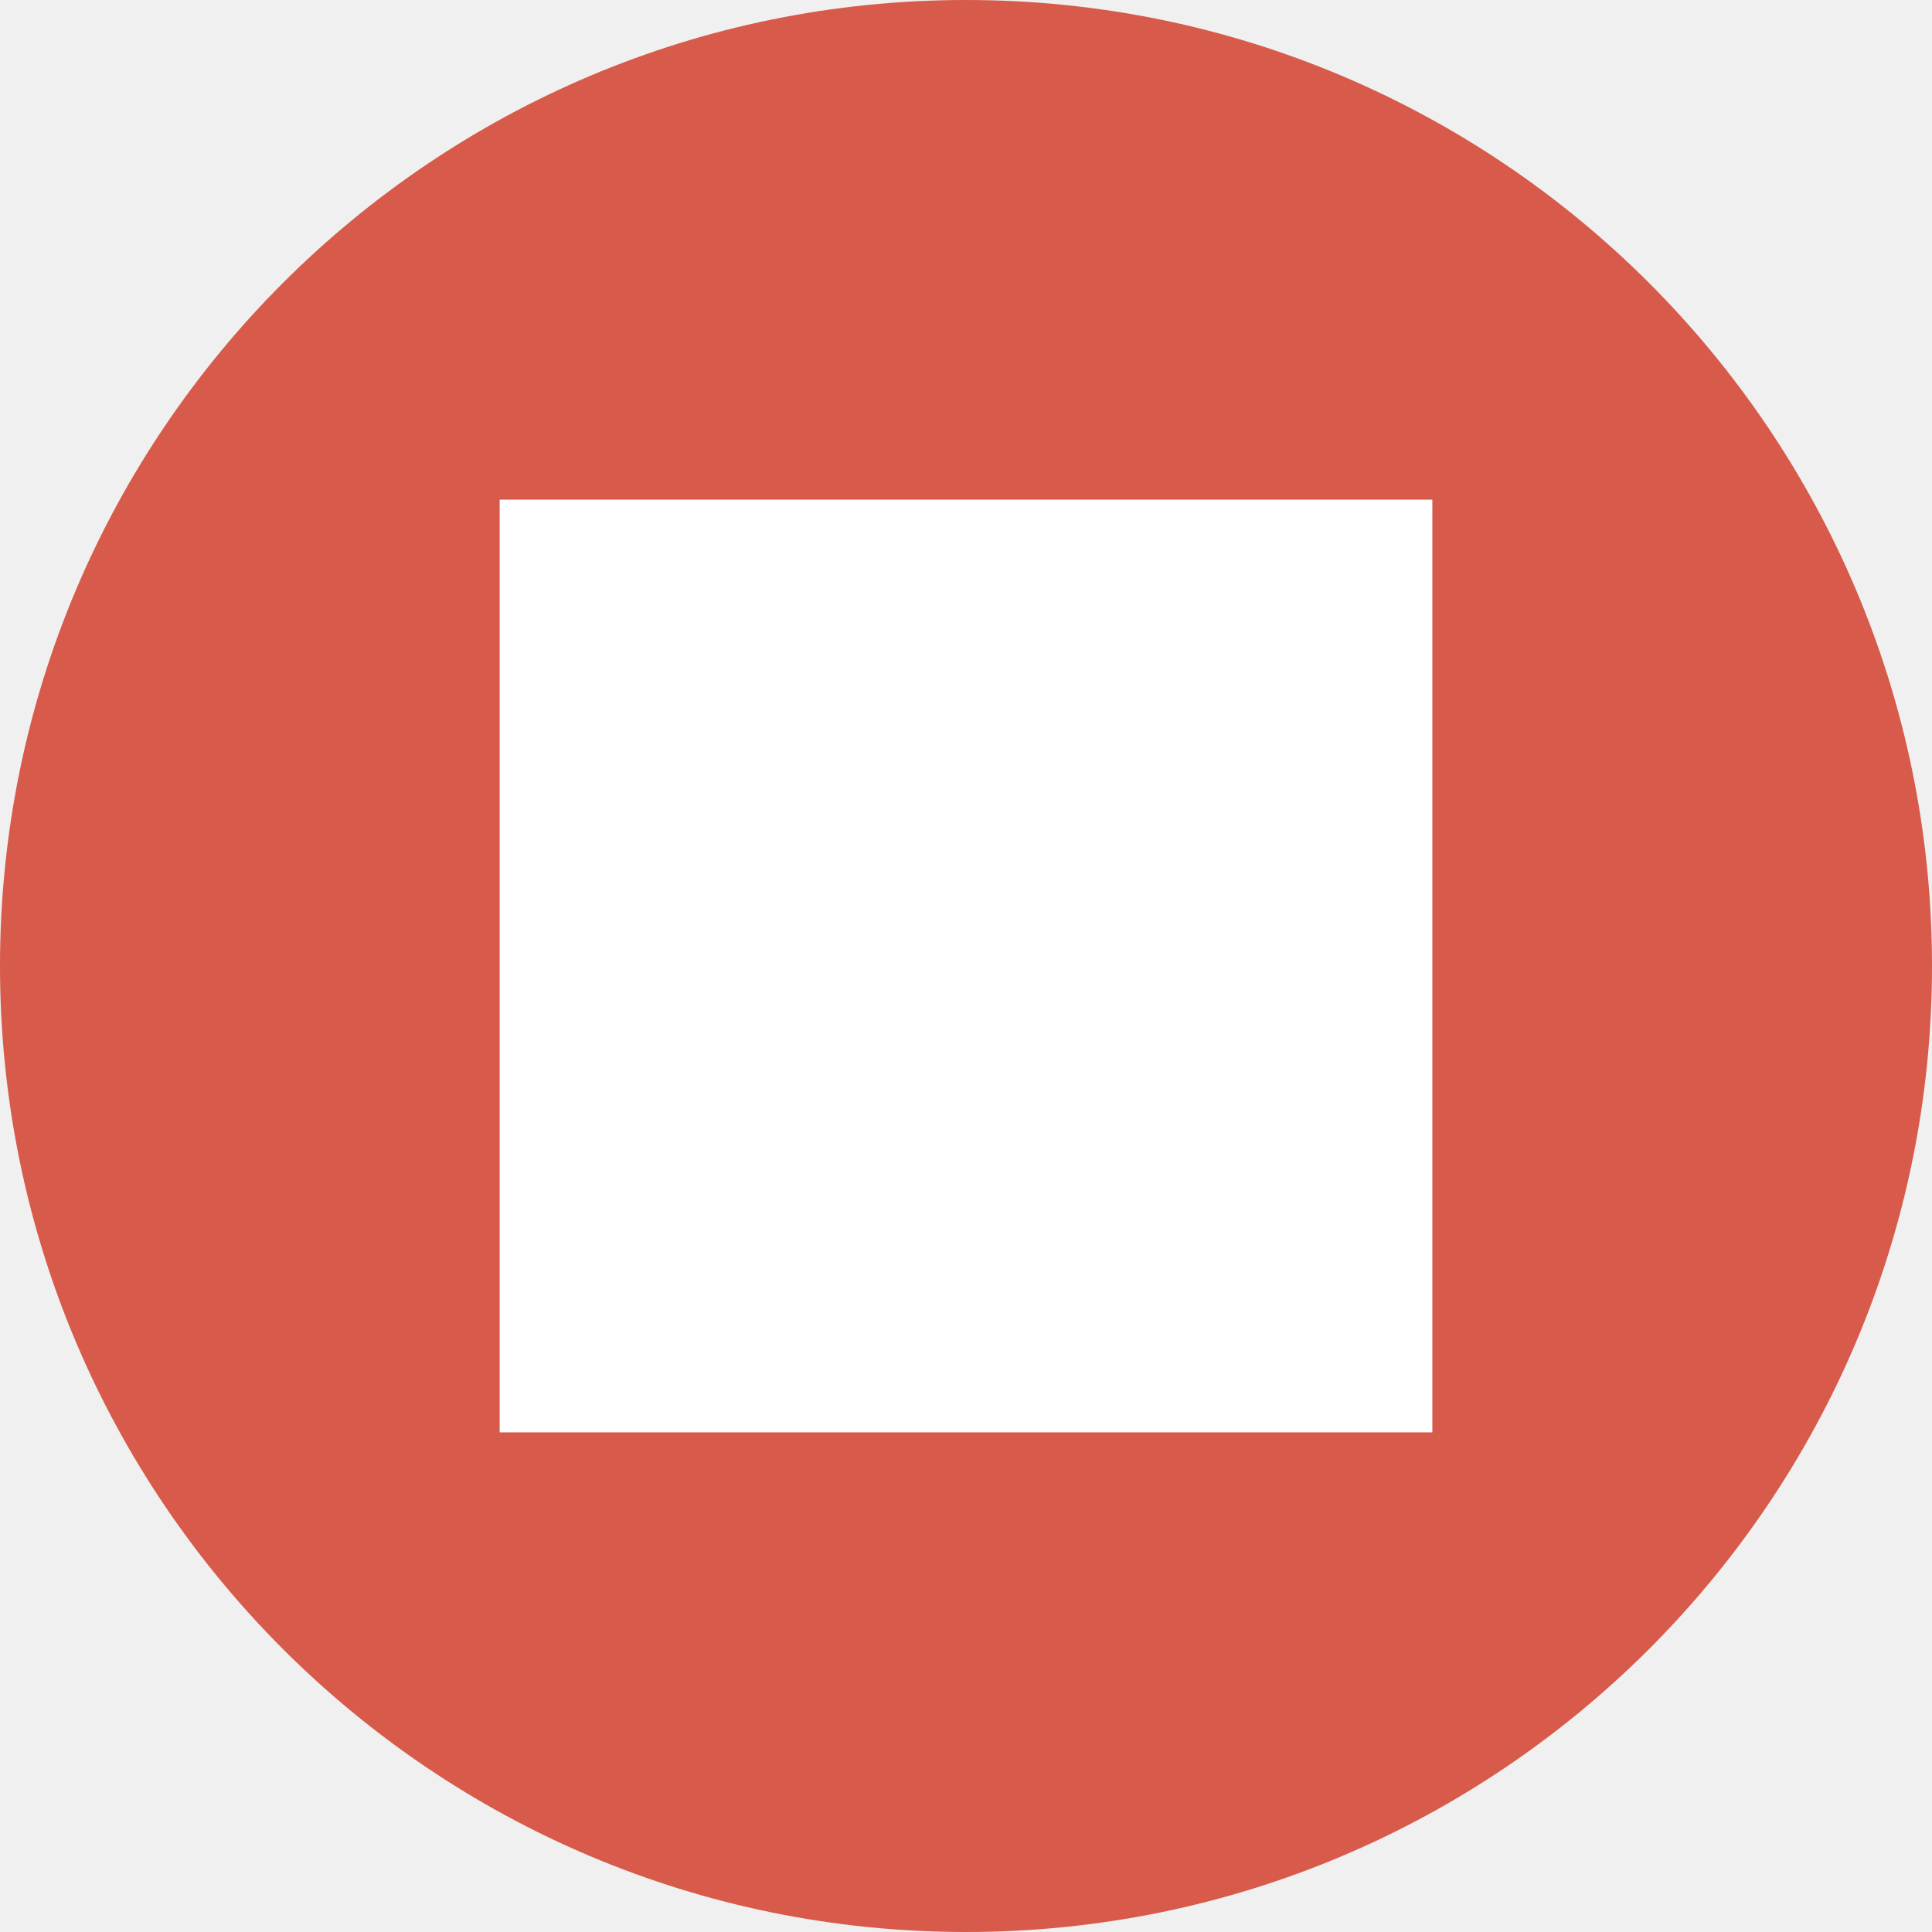
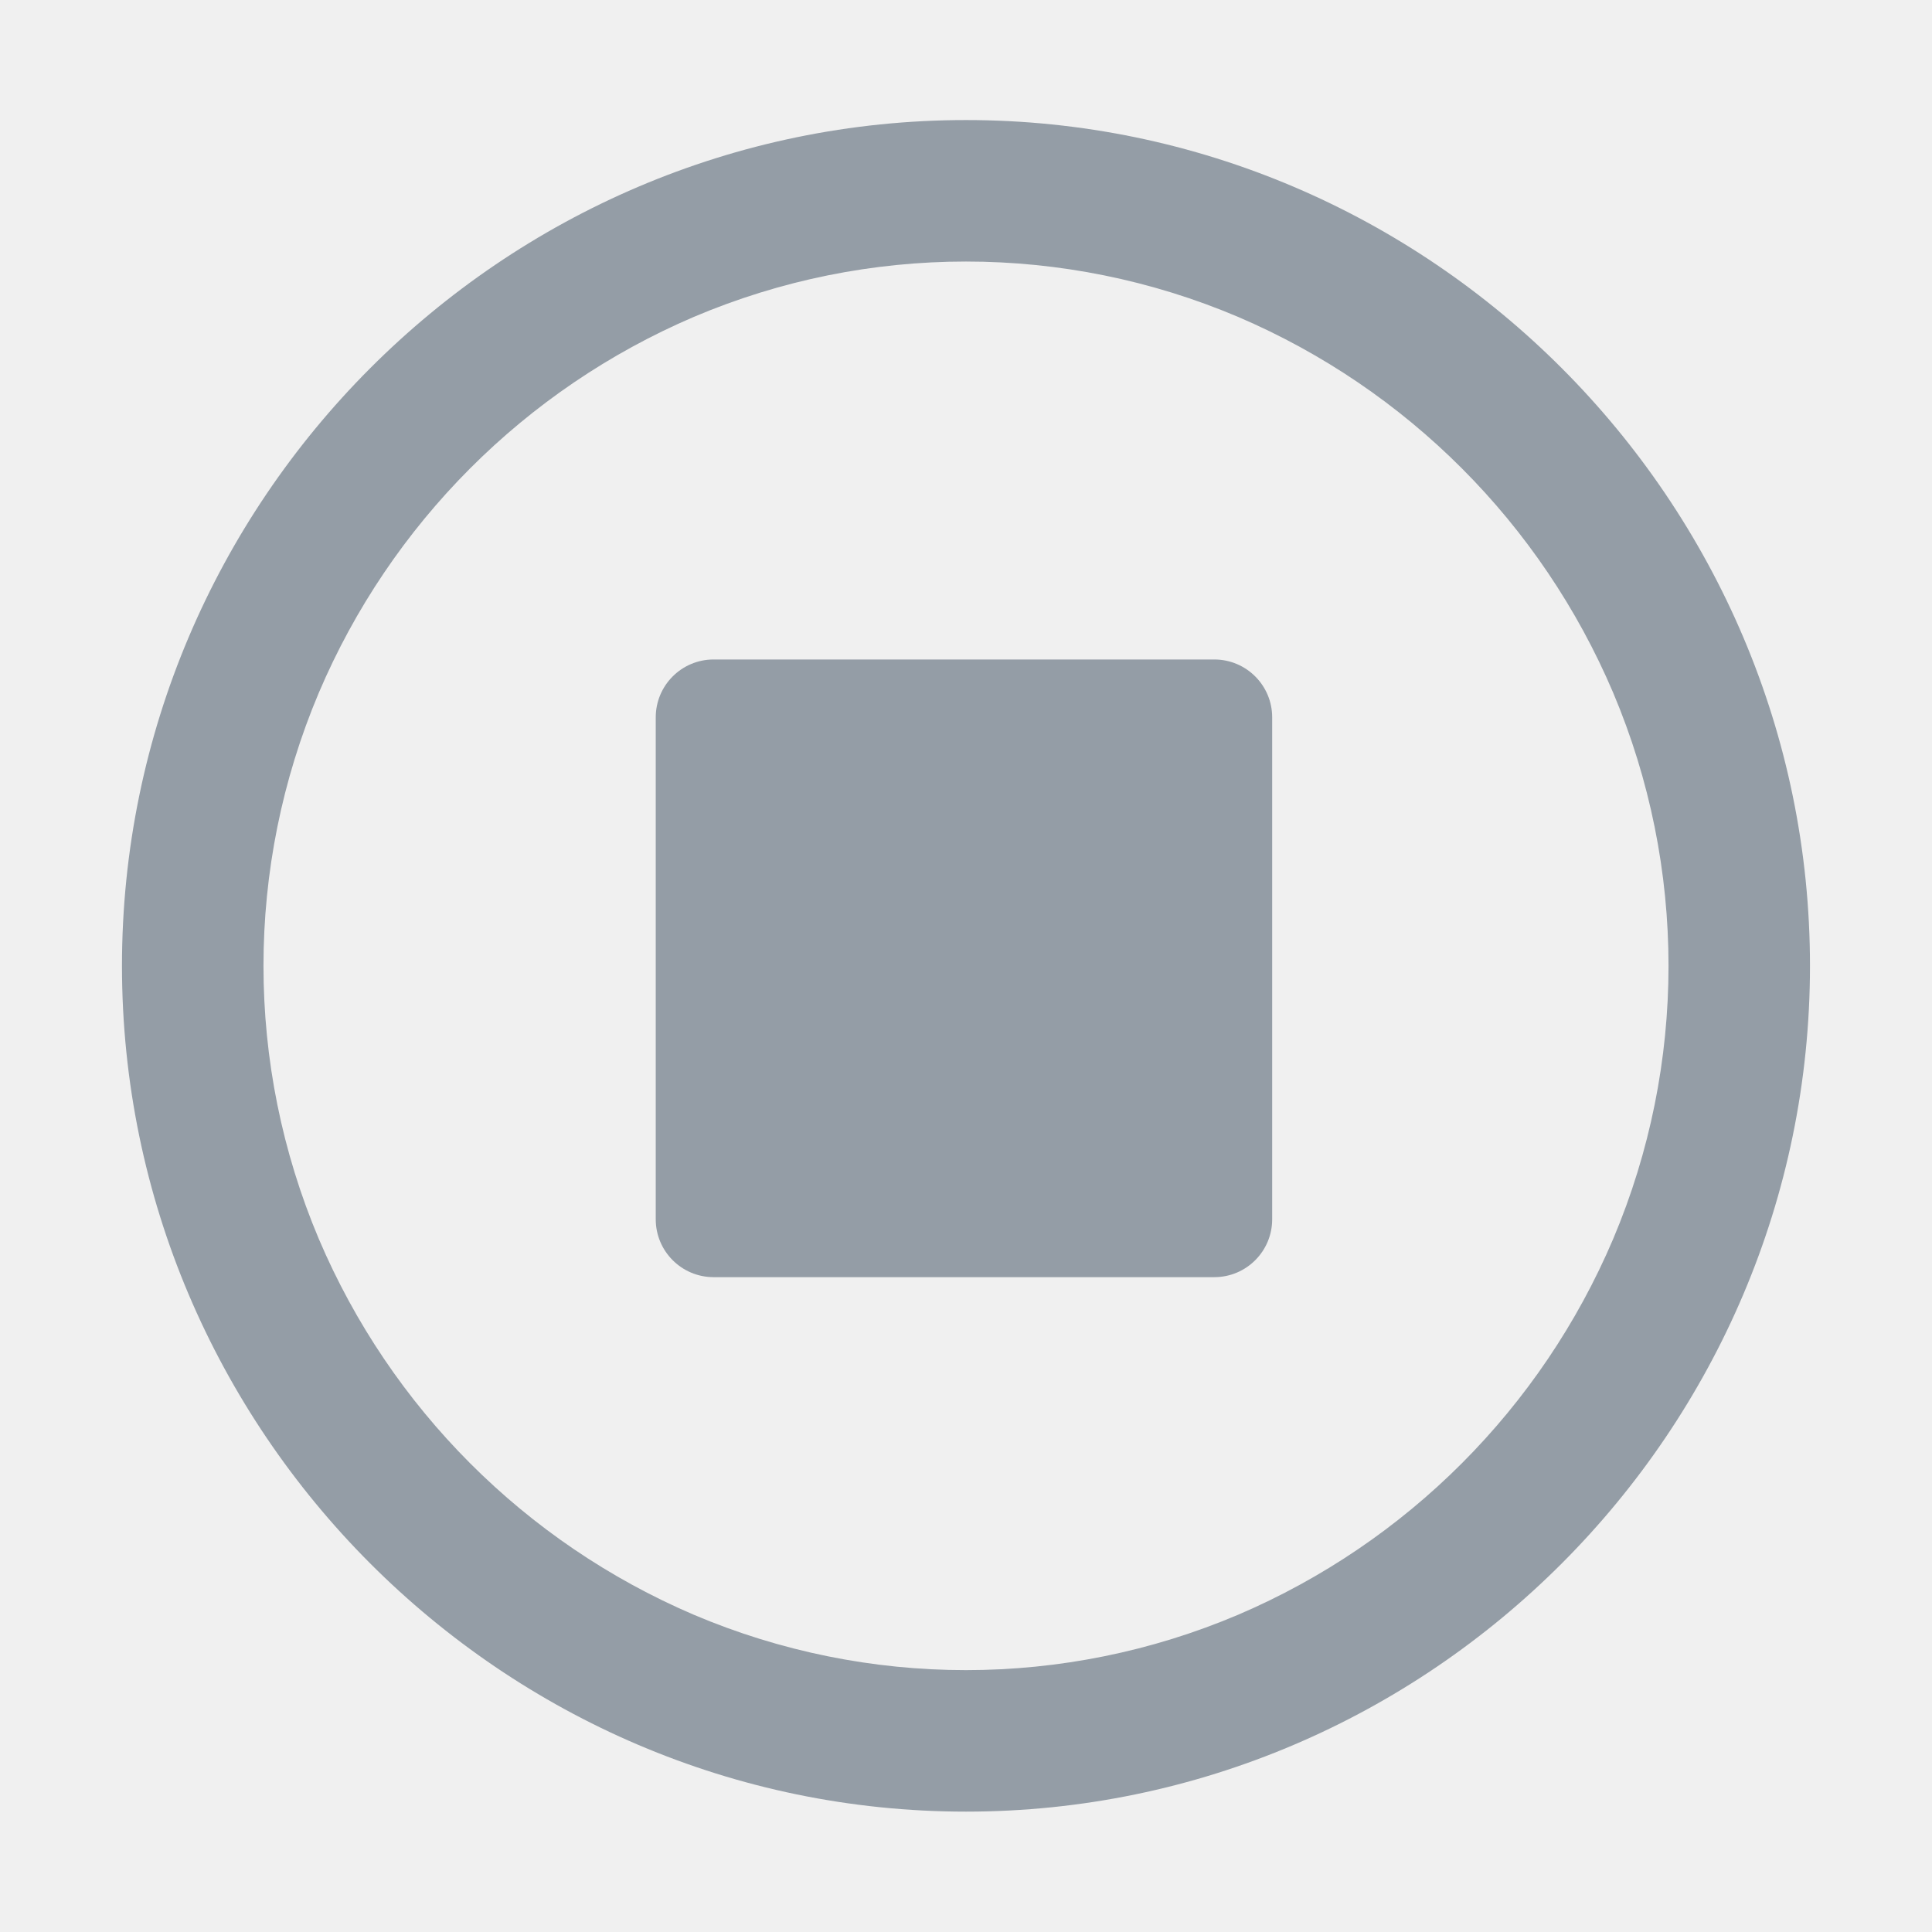
- <svg xmlns="http://www.w3.org/2000/svg" t="1788874201517" class="icon" viewBox="0 0 1024 1024" version="1.1" p-id="5525" width="200" height="200">
-   <path d="M512 512m-512 0a512 512 0 1 0 1024 0 512 512 0 1 0-1024 0Z" fill="#D75A4A" p-id="5526" />
-   <path d="M282.483 282.483h459.034v459.034H282.483z" fill="#FFFFFF" p-id="5527" />
-   <path d="M759.172 759.172H264.828V264.828h494.345v494.345z m-459.034-35.31h423.724V300.138H300.138v423.724z" fill="#FFFFFF" p-id="5528" />
+ <svg xmlns="http://www.w3.org/2000/svg" t="1789803799314" class="icon" viewBox="0 0 1024 1024" version="1.1" p-id="5043" width="200" height="200">
+   <path d="M512 960.2c-246 0-447.35-201.73-447.35-448.28S265.94 63.63 512 63.63s447.33 201.73 447.33 448.29S758 960.2 512 960.2z m144.3-104.38A377.09 377.09 0 0 0 855 656.7a371.79 371.79 0 0 0 0-289.57A377.09 377.09 0 0 0 656.3 168a369.15 369.15 0 0 0-288.64 0A377.18 377.18 0 0 0 169 367.13a371.79 371.79 0 0 0 0 289.57 377.18 377.18 0 0 0 198.66 199.12 369.15 369.15 0 0 0 288.64 0z" fill="#949DA6" p-id="5044" />
+   <path d="M378.19 349.54h265.46a30.66 30.66 0 0 1 30.63 30.69v266a30.66 30.66 0 0 1-30.63 30.69H378.19a30.66 30.66 0 0 1-30.63-30.69v-266a30.66 30.66 0 0 1 30.63-30.69z" fill="#949DA6" p-id="5045" />
</svg>
